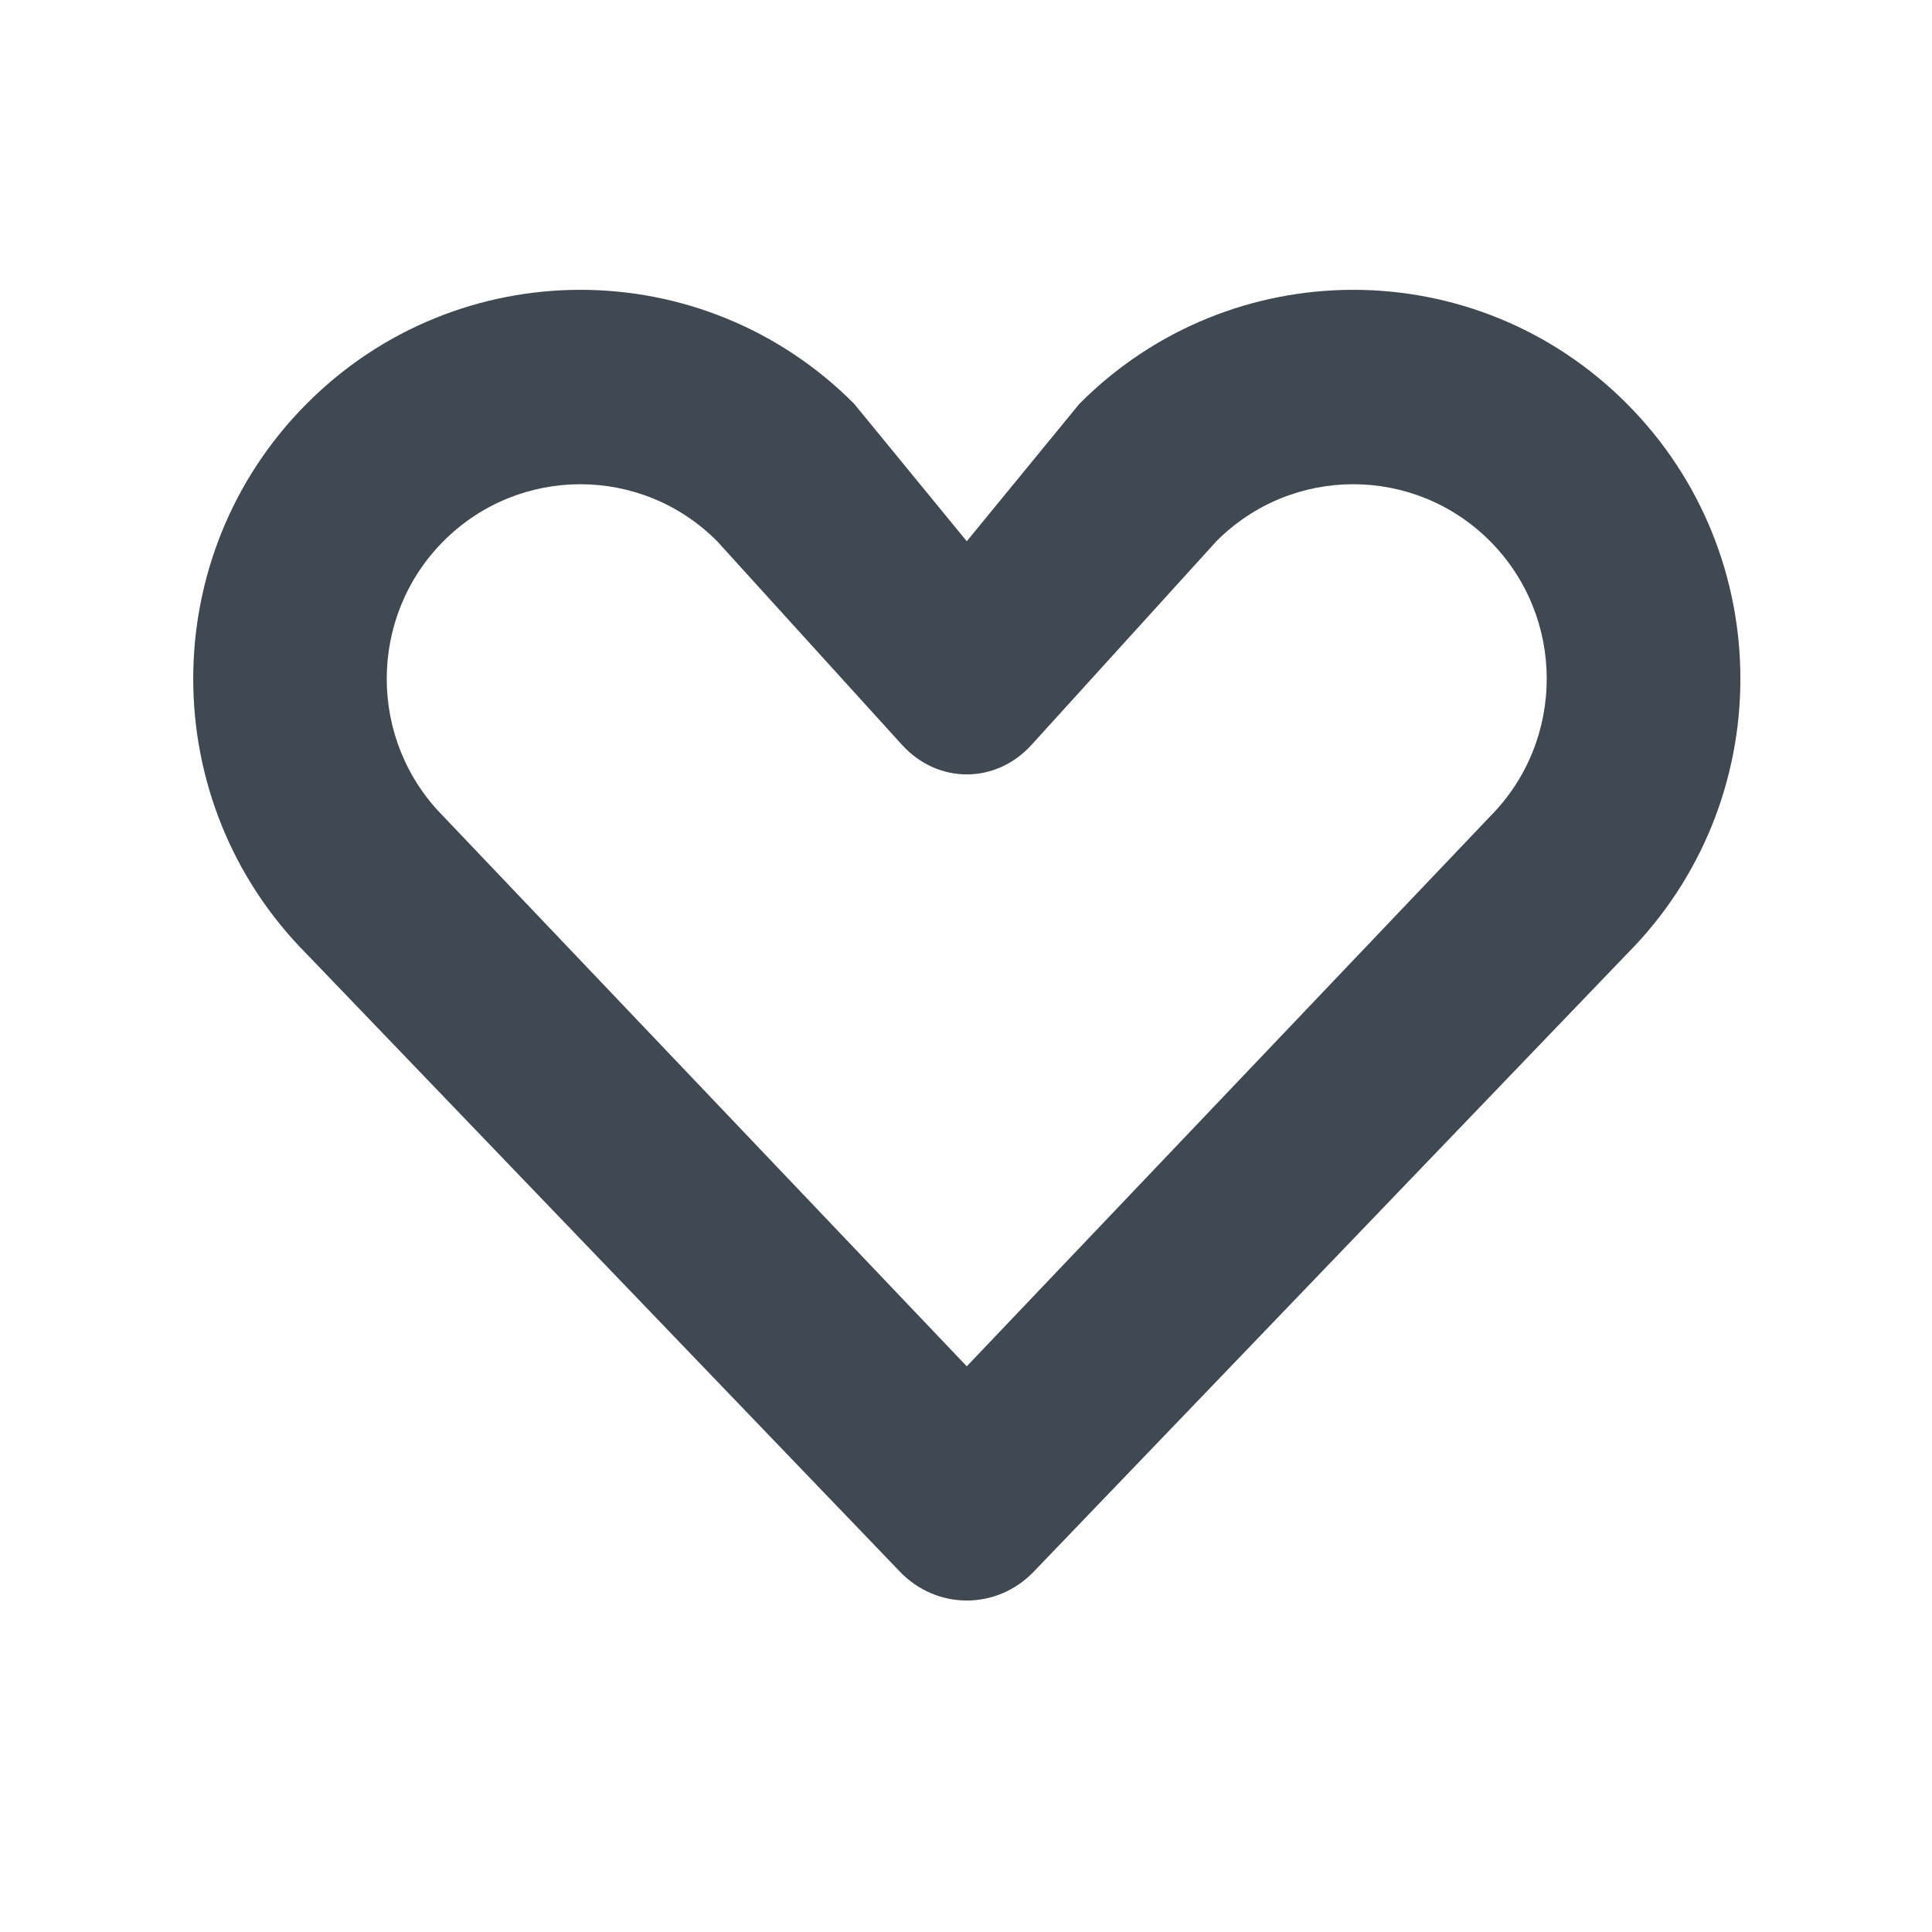
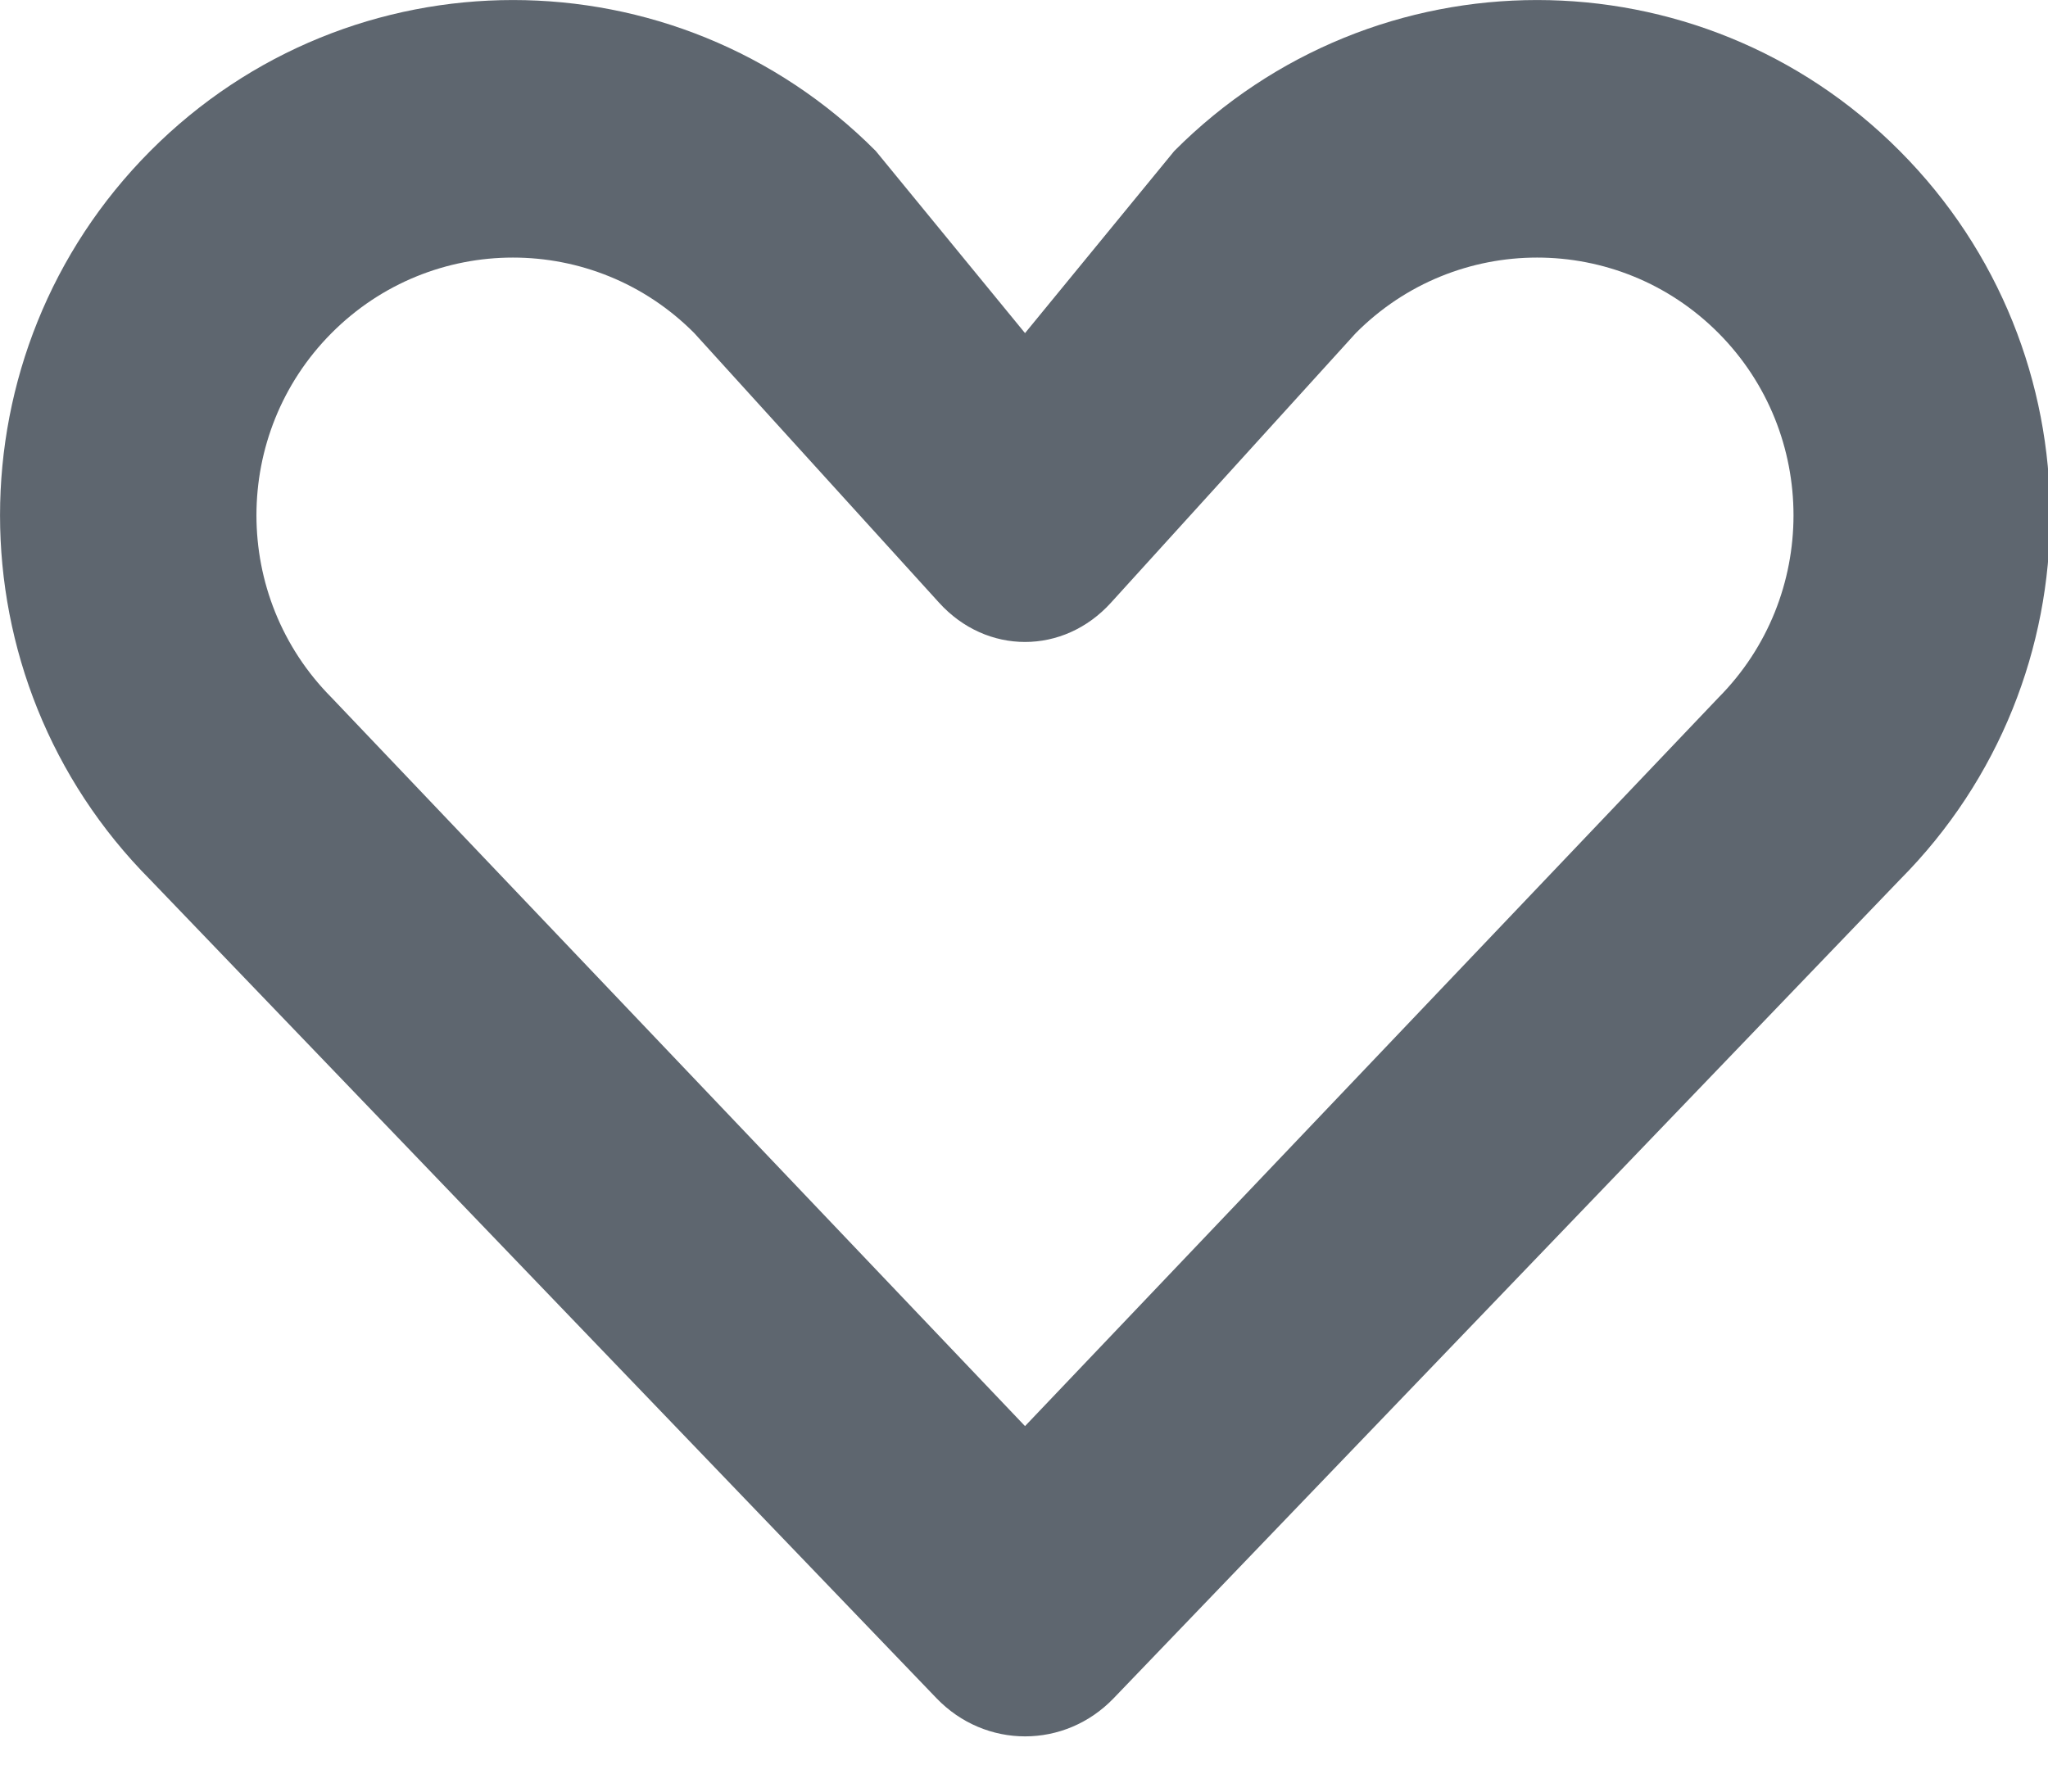
- <svg xmlns="http://www.w3.org/2000/svg" width="20px" height="20px" viewBox="0 0 20 20" version="1.1">
+ <svg xmlns="http://www.w3.org/2000/svg" width="16px" height="14px" viewBox="0 0 16 14" version="1.1">
  <defs />
-   <g id="Icons" stroke="none" stroke-width="1" fill="none" fill-rule="evenodd">
-     <g id="how" fill="#404851">
-       <path d="M10.701,16.27 C10.319,16.668 9.698,16.668 9.316,16.27 L3.174,9.875 C1.609,8.301 1.609,5.752 3.174,4.18 C4.739,2.607 7.277,2.607 8.842,4.18 L10.008,5.603 L11.174,4.18 C12.74,2.607 15.278,2.607 16.842,4.18 C18.408,5.752 18.408,8.301 16.842,9.875 L10.701,16.27 L10.701,16.27 Z M10.68,7.709 C10.309,8.119 9.707,8.119 9.336,7.709 L7.424,5.603 C6.642,4.816 5.373,4.816 4.59,5.603 C3.808,6.389 3.808,7.664 4.59,8.451 L10.008,14.144 L15.426,8.451 C16.207,7.664 16.207,6.389 15.426,5.603 C14.643,4.816 13.374,4.816 12.592,5.603 L10.68,7.709 L10.68,7.709 Z" id="Imported-Layers" />
+   <g id="Page-1" stroke="none" stroke-width="1" fill="none" fill-rule="evenodd">
+     <g id="how" fill="#5E666F">
+       <g id="Icons">
+         <g id="how">
+           <path d="M8.701,13.27 C8.319,13.668 7.698,13.668 7.316,13.27 L1.174,6.875 C-0.391,5.301 -0.391,2.752 1.174,1.18 C2.739,-0.393 5.277,-0.393 6.842,1.18 L8.008,2.603 L9.174,1.18 C10.74,-0.393 13.278,-0.393 14.842,1.18 C16.408,2.752 16.408,5.301 14.842,6.875 L8.701,13.27 L8.701,13.27 Z M8.68,4.709 C8.309,5.119 7.707,5.119 7.336,4.709 L5.424,2.603 C4.642,1.816 3.373,1.816 2.59,2.603 C1.808,3.389 1.808,4.664 2.59,5.451 L8.008,11.144 L13.426,5.451 C14.207,4.664 14.207,3.389 13.426,2.603 C12.643,1.816 11.374,1.816 10.592,2.603 L8.68,4.709 L8.68,4.709 Z" id="Imported-Layers" />
+         </g>
+       </g>
    </g>
  </g>
</svg>
